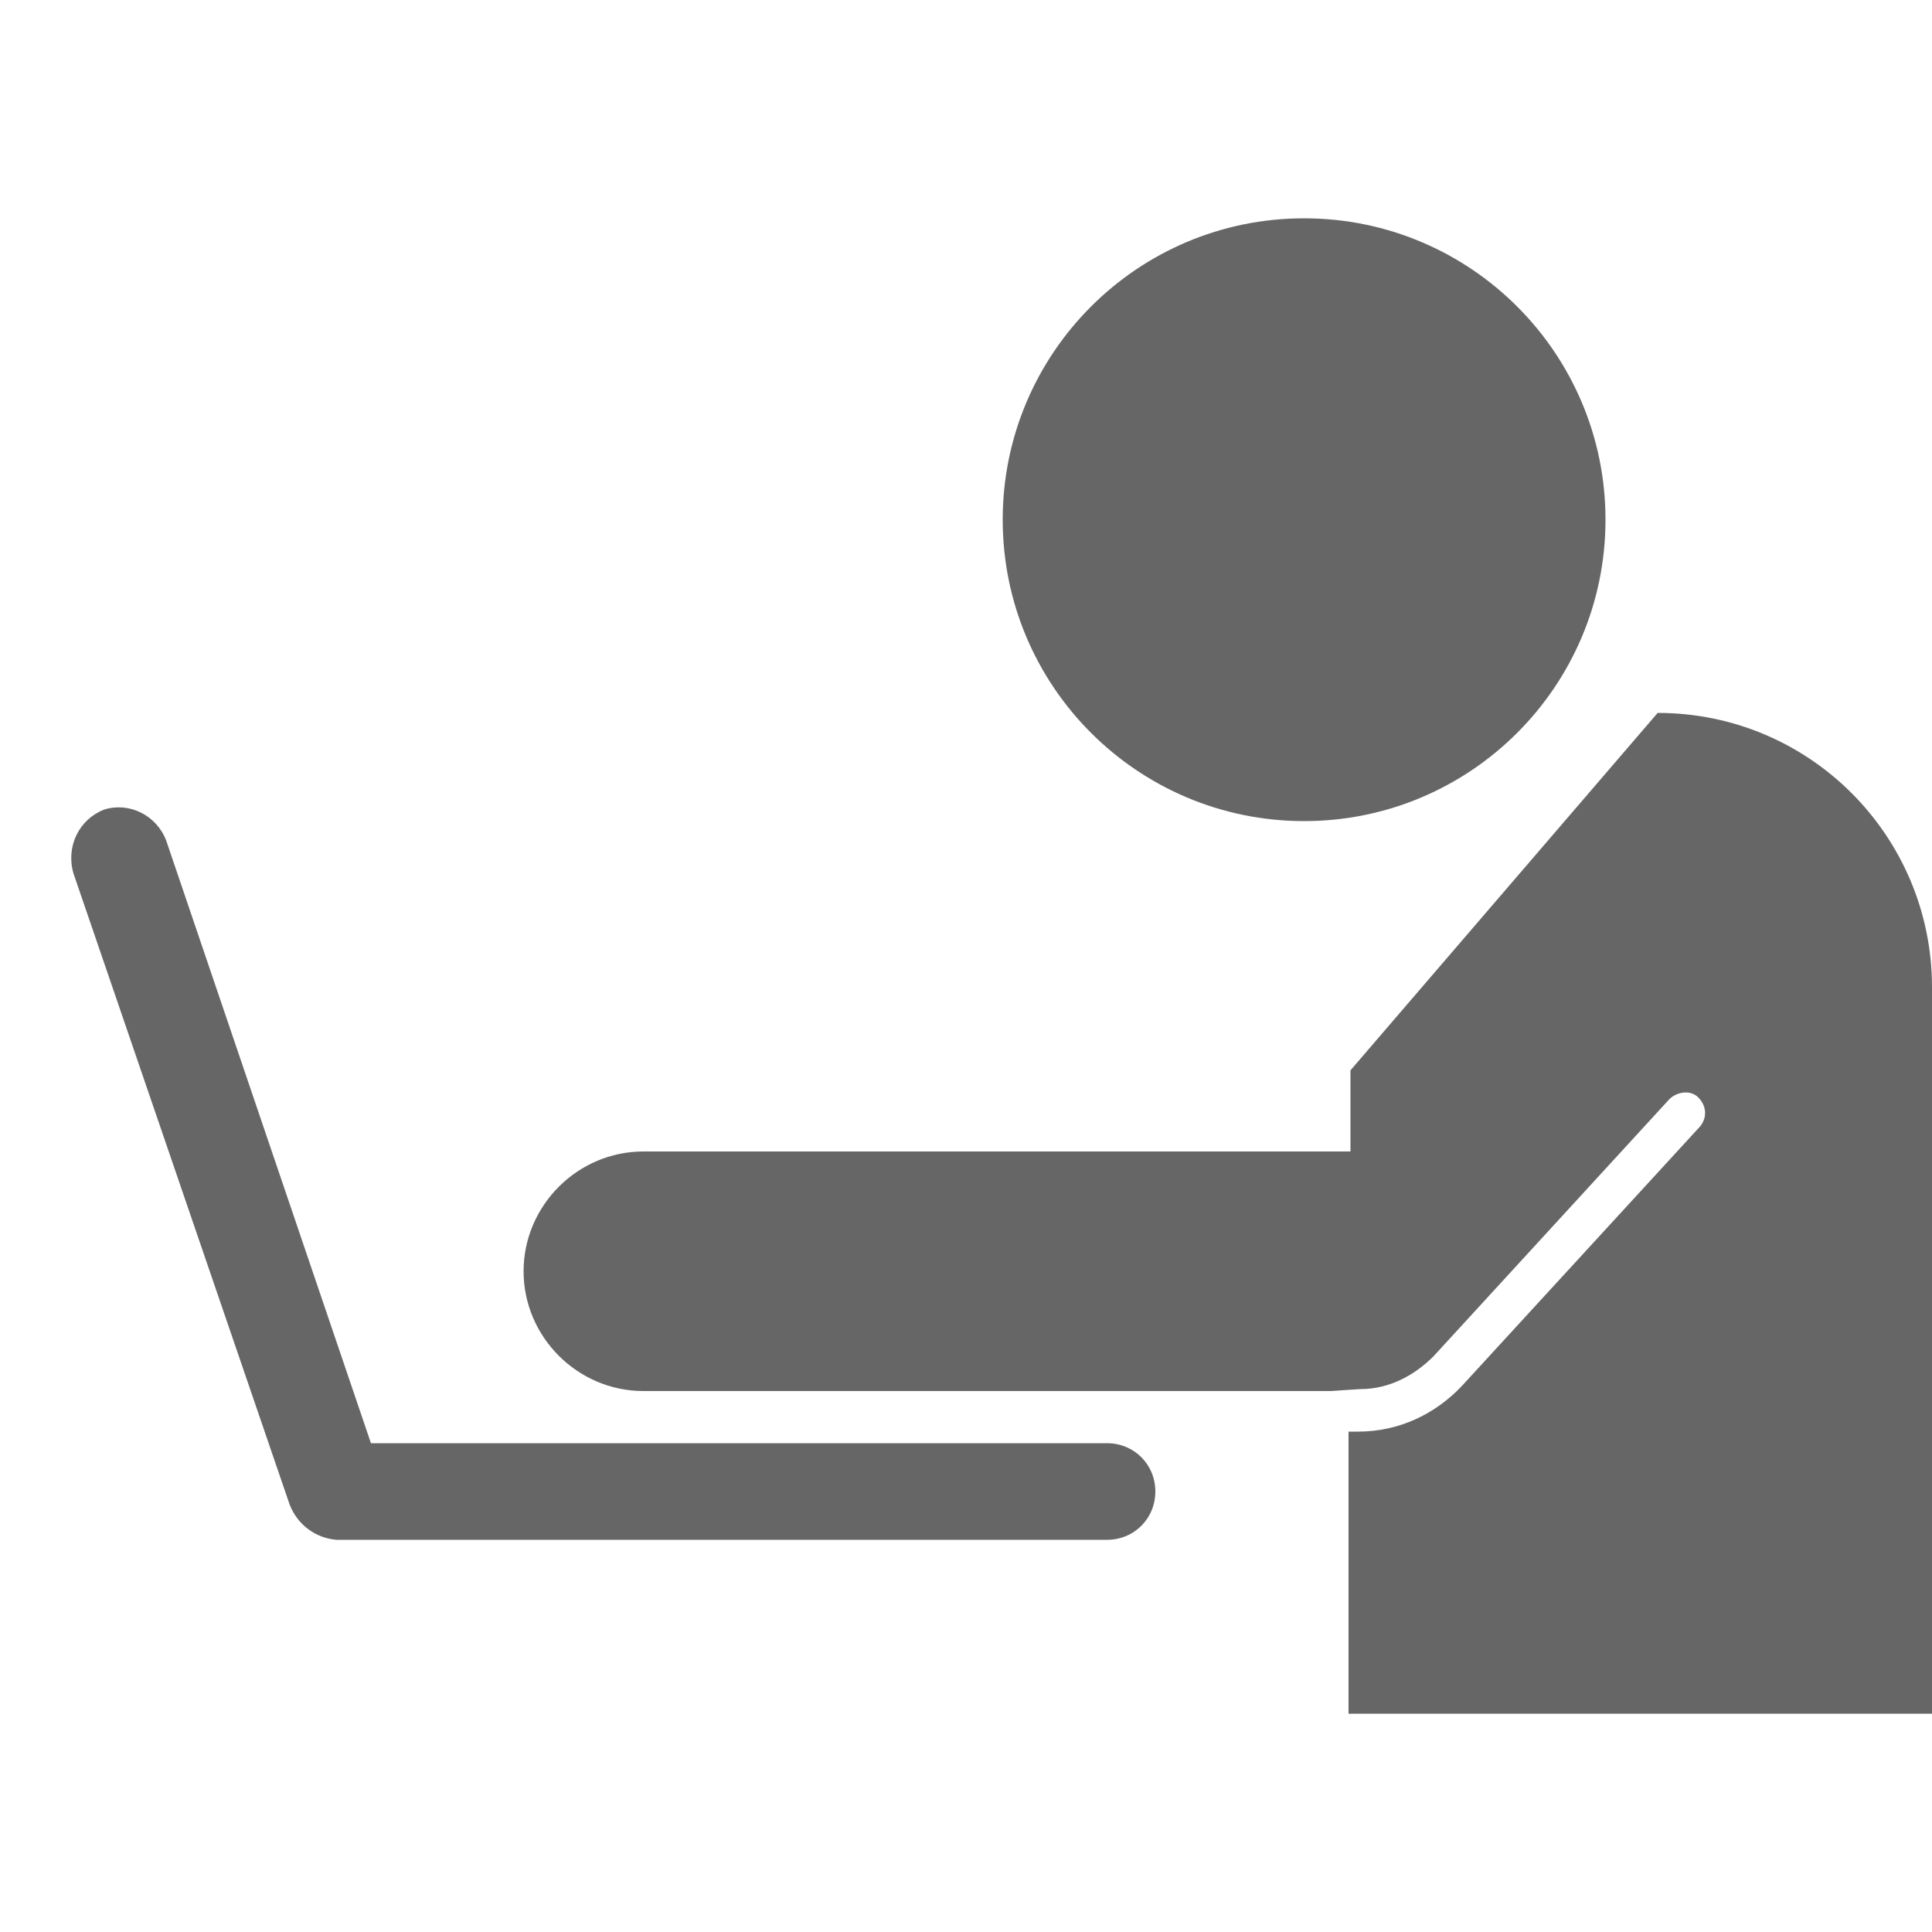
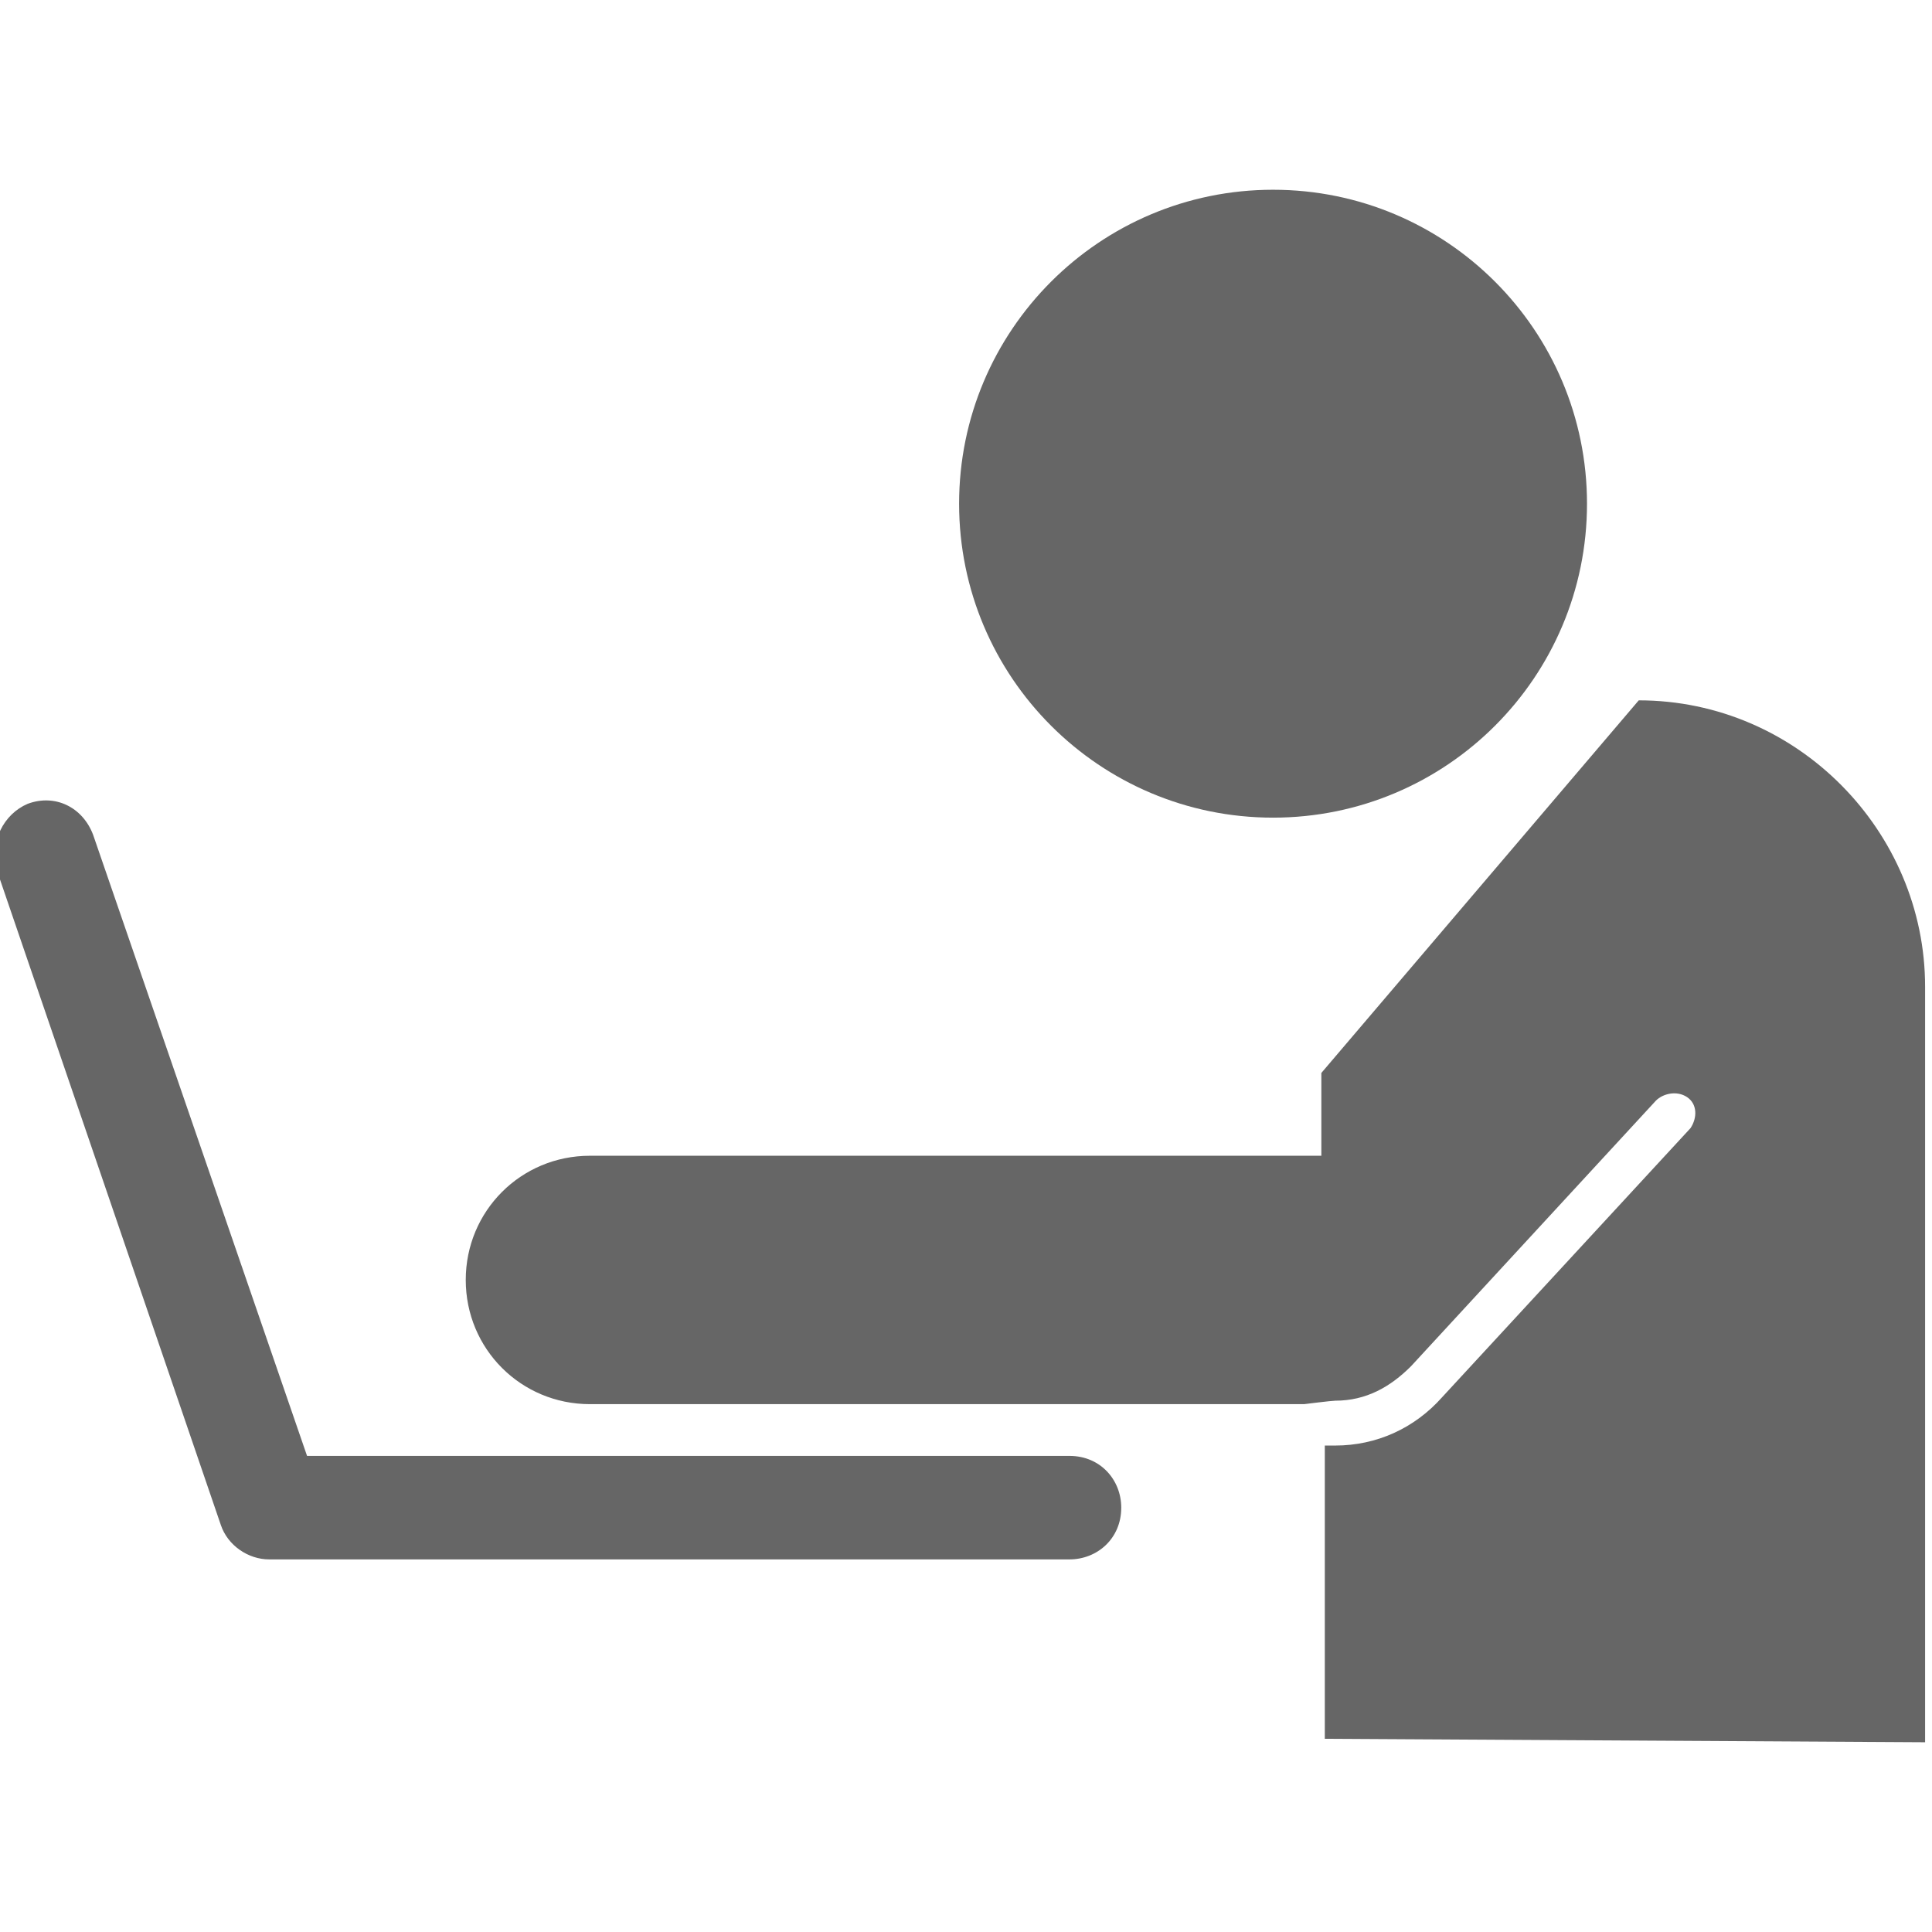
- <svg xmlns="http://www.w3.org/2000/svg" version="1.1" baseProfile="tiny" id="Layer_2" x="0px" y="0px" viewBox="0 0 100 100" xml:space="preserve">
-   <path fill="#666666" d="M100,88.7V51.1c0-7.8-6.3-14.2-14.2-14.2L69.9,55.4v4.2l-0.8,0l-35.8,0c-3.4,0-6.2,2.8-6.2,6.2  c0,3.4,2.8,6.2,6.2,6.2h35.6c0,0,1.4-0.1,1.5-0.1c1.5,0,2.8-0.7,3.8-1.7l12.2-13.3c0.4-0.4,1.1-0.5,1.5-0.1c0.4,0.4,0.5,1,0.1,1.5  L75.7,71.7c-1.4,1.5-3.3,2.4-5.4,2.4c0,0-0.5,0-0.5,0v14.6" />
-   <circle fill="#666666" cx="67.5" cy="26.9" r="15.6" />
-   <path fill="#666666" d="M3.8,45.2L15,77.9c0.4,1,1.3,1.7,2.4,1.8h39.9c1.4,0,2.5-1.1,2.5-2.5c0-1.4-1.1-2.5-2.5-2.5c0,0,0,0,0,0  H19.2L8.6,43.5c-0.5-1.3-1.9-2-3.2-1.6C4.1,42.4,3.4,43.8,3.8,45.2z" />
+ <svg xmlns="http://www.w3.org/2000/svg" version="1.1" baseProfile="tiny" id="Layer_2" x="0px" y="0px" viewBox="0 0 56 56" xml:space="preserve">
+   <path fill="#666666" d="M55.8,50.5V28.6c0-4.5-3.7-8.3-8.3-8.3l-9.2,10.8v2.4h-0.5H17.1c-2,0-3.6,1.6-3.6,3.6s1.6,3.6,3.6,3.6h20.7  c0,0,0.8-0.1,0.9-0.1c0.9,0,1.6-0.4,2.2-1l7.1-7.7c0.2-0.2,0.6-0.3,0.9-0.1s0.3,0.6,0.1,0.9l-7.2,7.8c-0.8,0.9-1.9,1.4-3.1,1.4h-0.3  v8.5" />
+   <circle fill="#666666" cx="36.9" cy="14.6" r="9.1" />
+   <path fill="#666666" d="M-0.1,25.2l6.5,19c0.2,0.6,0.8,1,1.4,1H31c0.8,0,1.5-0.6,1.5-1.5c0-0.8-0.6-1.5-1.5-1.5l0,0H8.9L2.7,24.2  c-0.3-0.8-1.1-1.2-1.9-0.9C0.1,23.6-0.3,24.4-0.1,25.2z" />
</svg>
